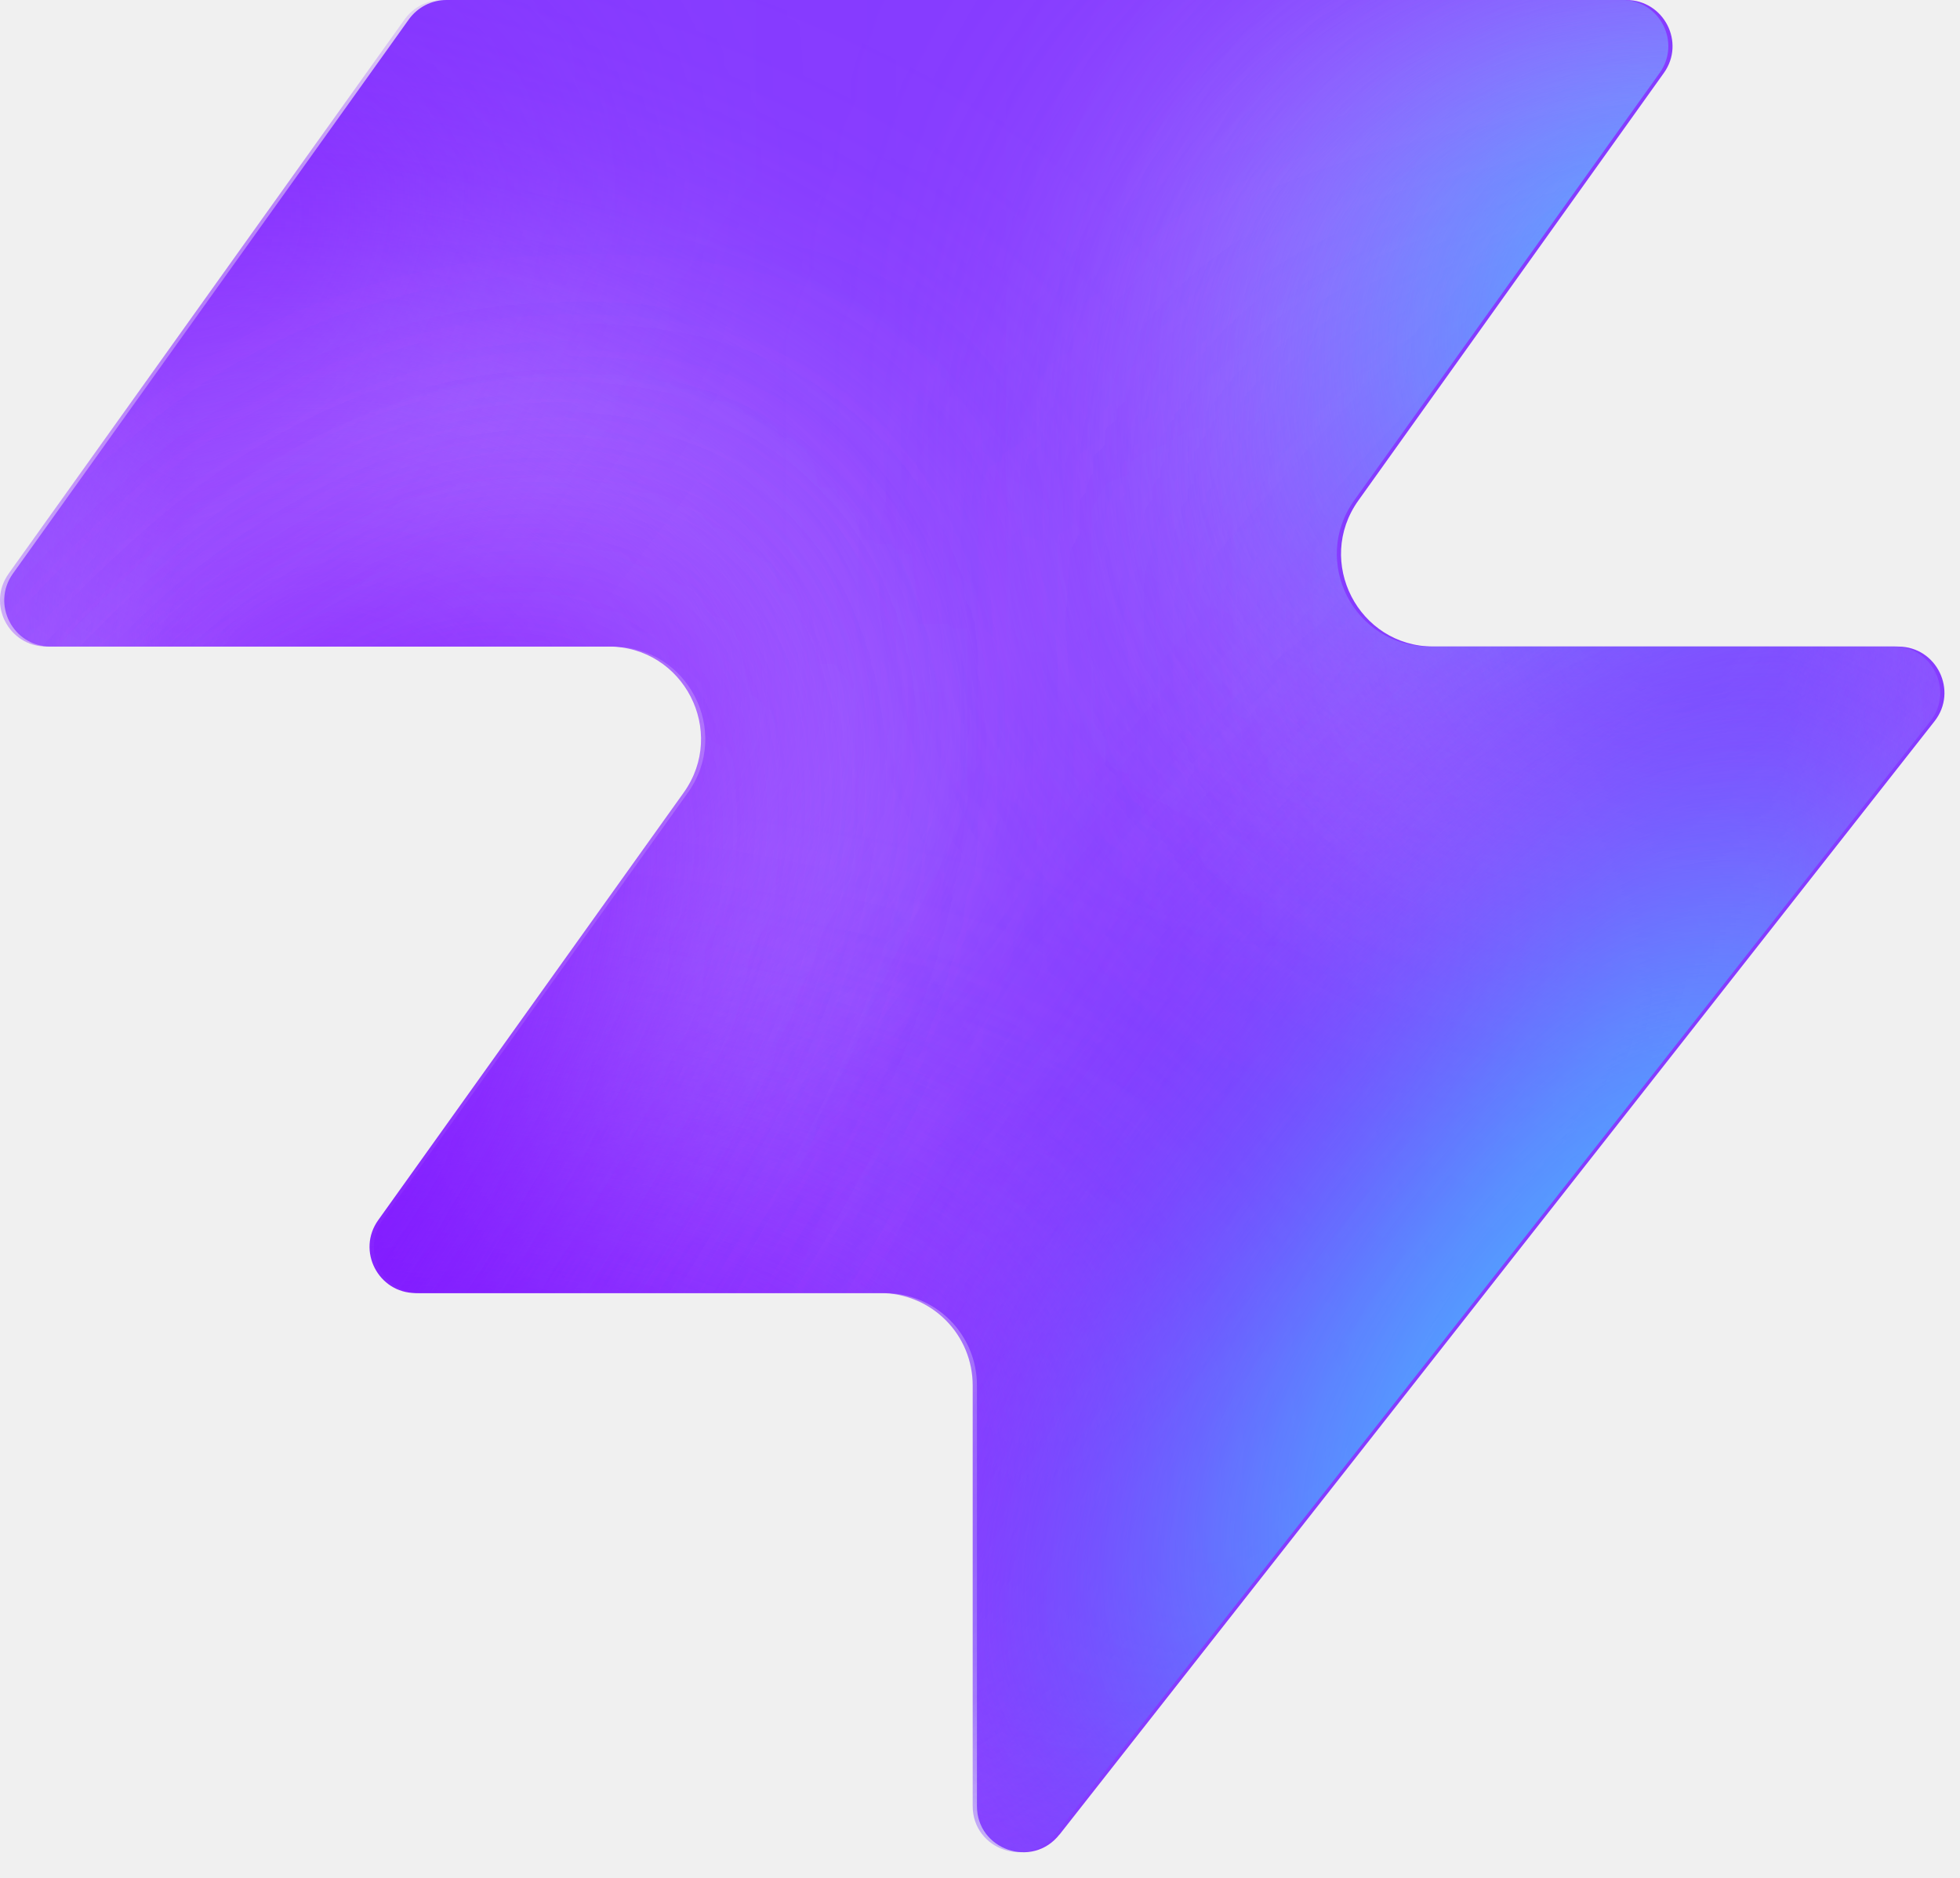
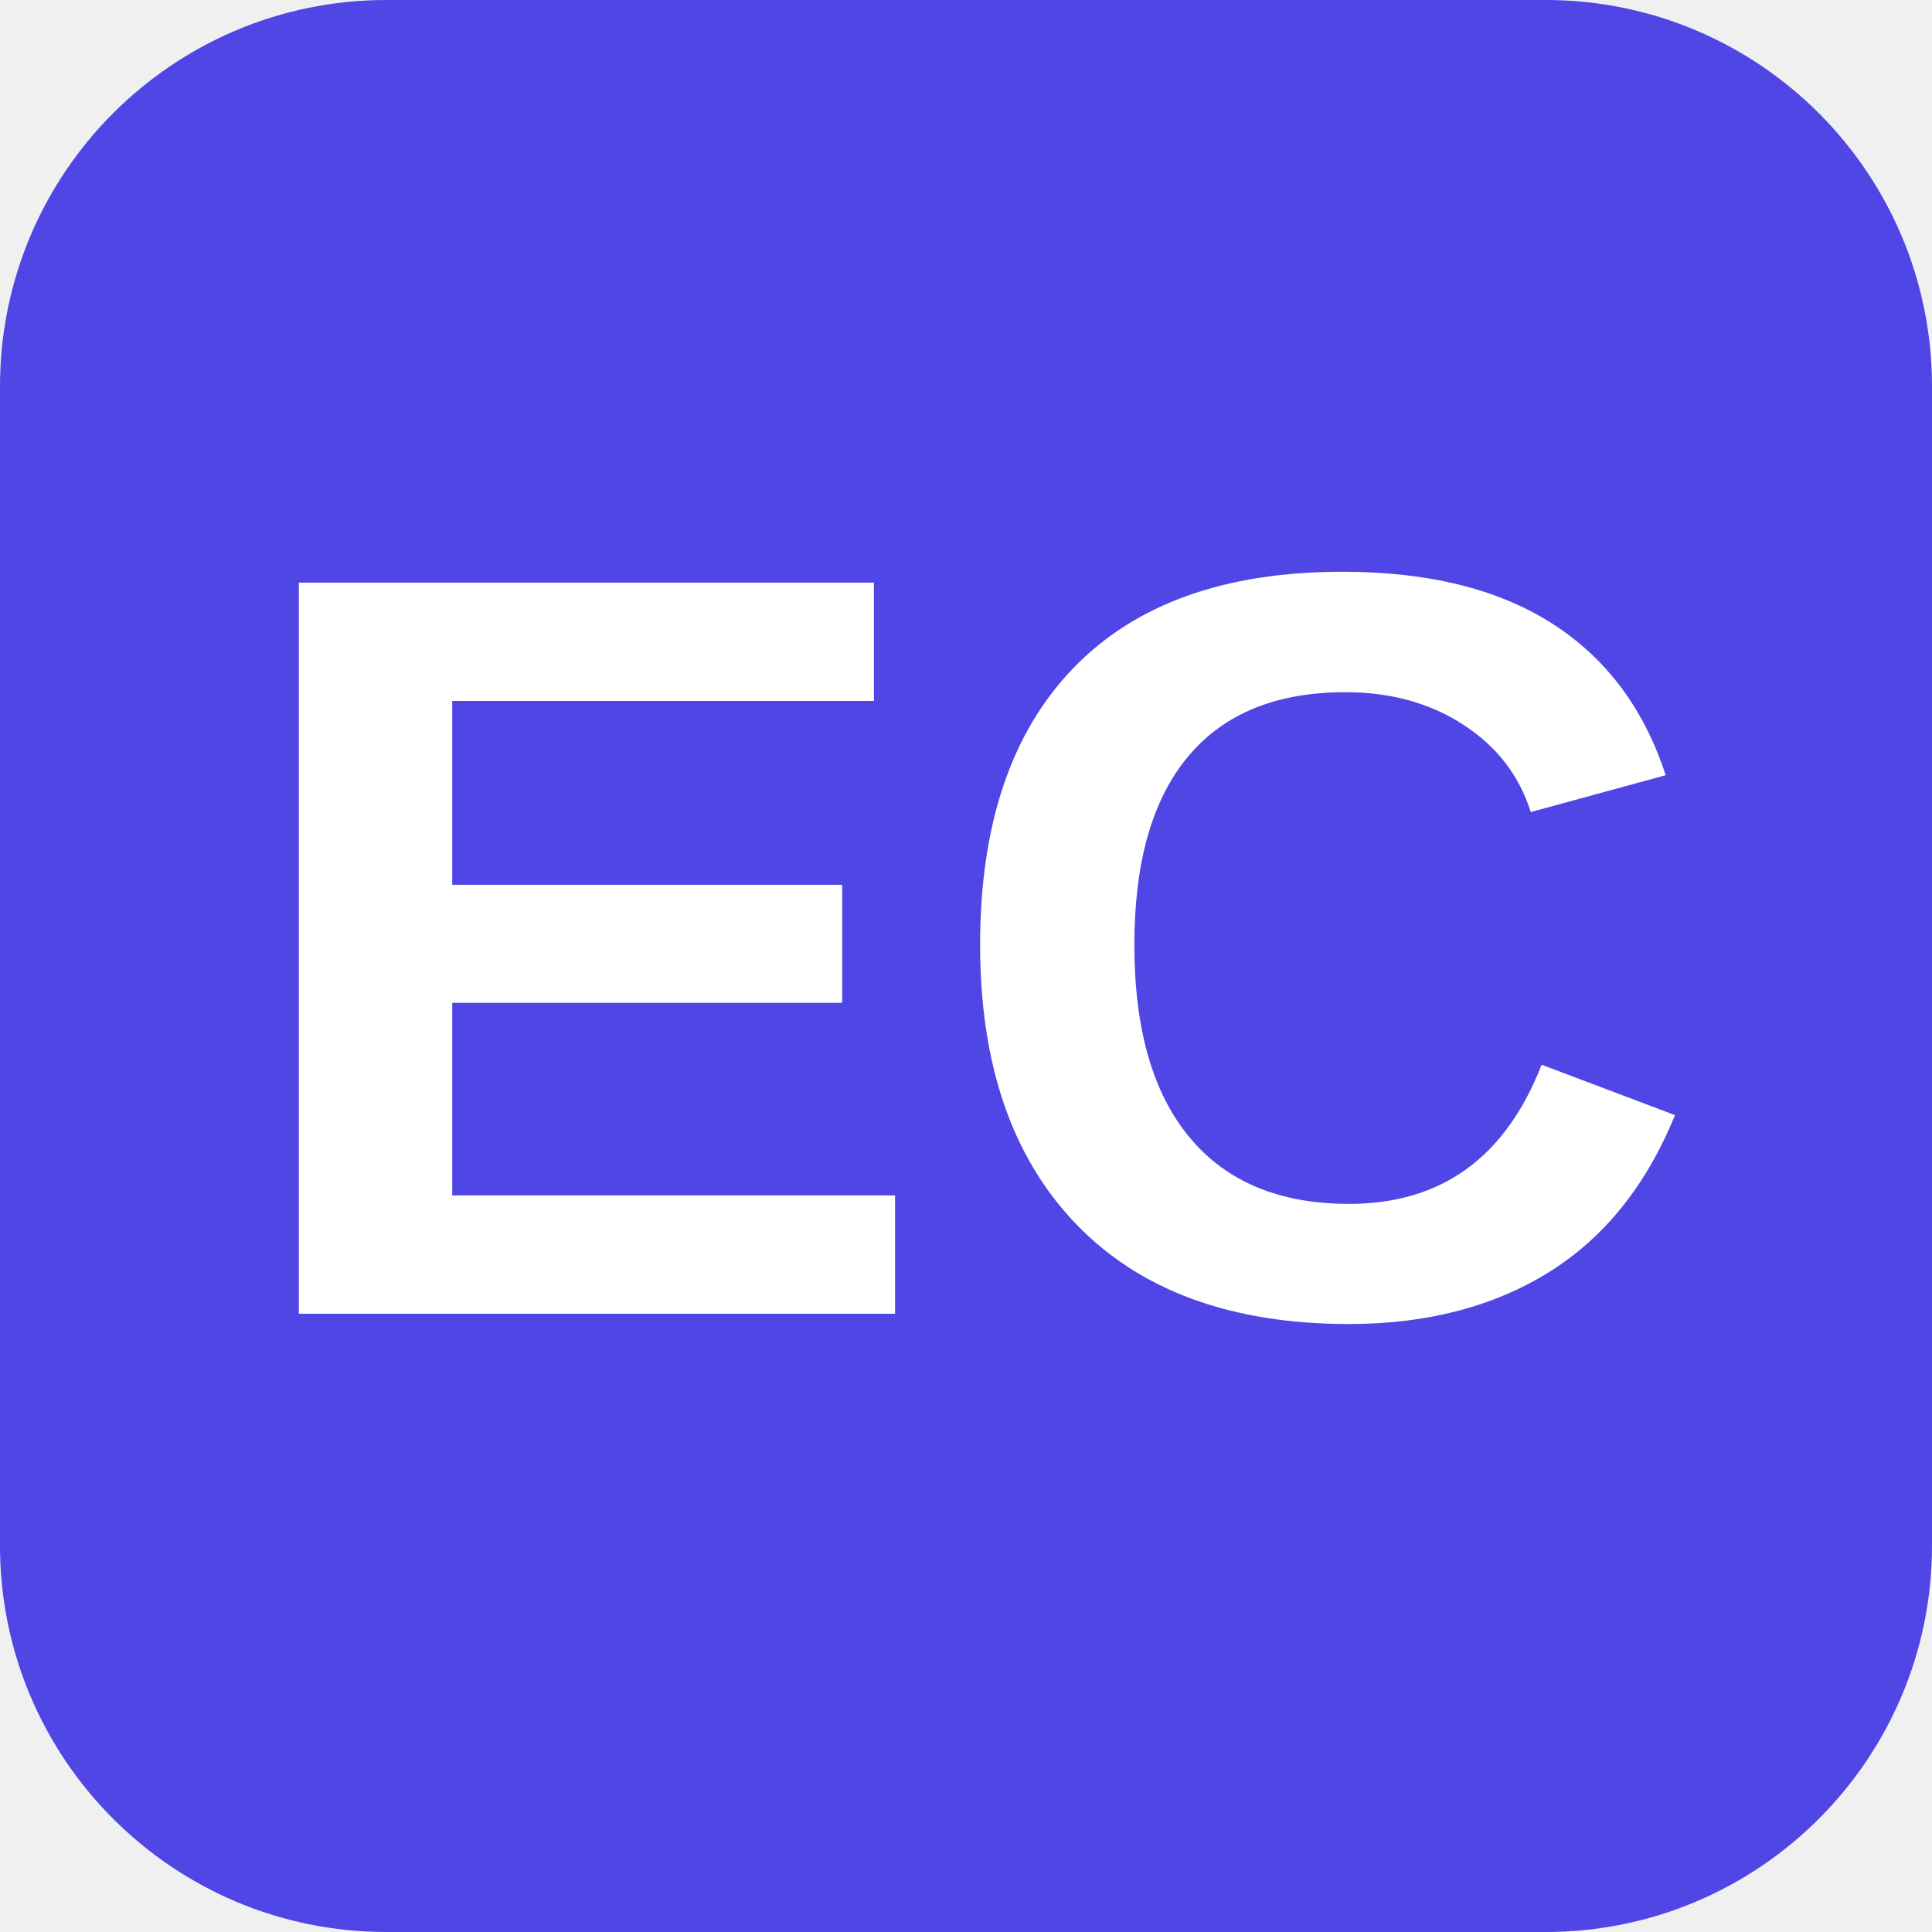
- <svg xmlns="http://www.w3.org/2000/svg" width="48" height="46" fill="none" viewBox="0 0 48 46">
-   <path fill="#863bff" d="M25.946 44.938c-.664.845-2.021.375-2.021-.698V33.937a2.26 2.26 0 0 0-2.262-2.262H10.287c-.92 0-1.456-1.04-.92-1.788l7.48-10.471c1.07-1.497 0-3.578-1.842-3.578H1.237c-.92 0-1.456-1.04-.92-1.788L10.013.474c.214-.297.556-.474.92-.474h28.894c.92 0 1.456 1.04.92 1.788l-7.48 10.471c-1.07 1.498 0 3.579 1.842 3.579h11.377c.943 0 1.473 1.088.89 1.83L25.947 44.94z" style="fill:#863bff;fill:color(display-p3 .525 .23 1);fill-opacity:1" />
-   <mask id="a" width="48" height="46" x="0" y="0" maskUnits="userSpaceOnUse" style="mask-type:alpha">
-     <path fill="#000" d="M25.842 44.938c-.664.844-2.021.375-2.021-.698V33.937a2.26 2.26 0 0 0-2.262-2.262H10.183c-.92 0-1.456-1.04-.92-1.788l7.48-10.471c1.07-1.498 0-3.579-1.842-3.579H1.133c-.92 0-1.456-1.04-.92-1.787L9.91.473c.214-.297.556-.474.92-.474h28.894c.92 0 1.456 1.04.92 1.788l-7.48 10.471c-1.07 1.498 0 3.578 1.842 3.578h11.377c.943 0 1.473 1.088.89 1.832L25.843 44.94z" style="fill:#000;fill-opacity:1" />
-   </mask>
-   <g mask="url(#a)">
-     <g filter="url(#b)">
-       <ellipse cx="5.508" cy="14.704" fill="#ede6ff" rx="5.508" ry="14.704" style="fill:#ede6ff;fill:color(display-p3 .927 .903 1);fill-opacity:1" transform="matrix(.00324 1 1 -.00324 -4.47 31.516)" />
-     </g>
-     <g filter="url(#c)">
-       <ellipse cx="10.399" cy="29.851" fill="#ede6ff" rx="10.399" ry="29.851" style="fill:#ede6ff;fill:color(display-p3 .927 .903 1);fill-opacity:1" transform="matrix(.00324 1 1 -.00324 -39.328 7.883)" />
-     </g>
-     <g filter="url(#d)">
-       <ellipse cx="5.508" cy="30.487" fill="#7e14ff" rx="5.508" ry="30.487" style="fill:#7e14ff;fill:color(display-p3 .492 .077 1);fill-opacity:1" transform="rotate(89.814 -25.913 -14.639)scale(1 -1)" />
-     </g>
-     <g filter="url(#e)">
-       <ellipse cx="5.508" cy="30.599" fill="#7e14ff" rx="5.508" ry="30.599" style="fill:#7e14ff;fill:color(display-p3 .492 .077 1);fill-opacity:1" transform="rotate(89.814 -32.644 -3.334)scale(1 -1)" />
-     </g>
-     <g filter="url(#f)">
-       <ellipse cx="5.508" cy="30.599" fill="#7e14ff" rx="5.508" ry="30.599" style="fill:#7e14ff;fill:color(display-p3 .492 .077 1);fill-opacity:1" transform="matrix(.00324 1 1 -.00324 -34.34 30.47)" />
-     </g>
-     <g filter="url(#g)">
-       <ellipse cx="14.072" cy="22.078" fill="#ede6ff" rx="14.072" ry="22.078" style="fill:#ede6ff;fill:color(display-p3 .927 .903 1);fill-opacity:1" transform="rotate(93.35 24.506 48.493)scale(-1 1)" />
-     </g>
-     <g filter="url(#h)">
-       <ellipse cx="3.47" cy="21.501" fill="#7e14ff" rx="3.47" ry="21.501" style="fill:#7e14ff;fill:color(display-p3 .492 .077 1);fill-opacity:1" transform="rotate(89.009 28.708 47.59)scale(-1 1)" />
-     </g>
-     <g filter="url(#i)">
-       <ellipse cx="3.47" cy="21.501" fill="#7e14ff" rx="3.47" ry="21.501" style="fill:#7e14ff;fill:color(display-p3 .492 .077 1);fill-opacity:1" transform="rotate(89.009 28.708 47.59)scale(-1 1)" />
-     </g>
-     <g filter="url(#j)">
-       <ellipse cx=".387" cy="8.972" fill="#7e14ff" rx="4.407" ry="29.108" style="fill:#7e14ff;fill:color(display-p3 .492 .077 1);fill-opacity:1" transform="rotate(39.51 .387 8.972)" />
-     </g>
-     <g filter="url(#k)">
-       <ellipse cx="47.523" cy="-6.092" fill="#7e14ff" rx="4.407" ry="29.108" style="fill:#7e14ff;fill:color(display-p3 .492 .077 1);fill-opacity:1" transform="rotate(37.892 47.523 -6.092)" />
-     </g>
-     <g filter="url(#l)">
-       <ellipse cx="41.412" cy="6.333" fill="#47bfff" rx="5.971" ry="9.665" style="fill:#47bfff;fill:color(display-p3 .28 .748 1);fill-opacity:1" transform="rotate(37.892 41.412 6.333)" />
-     </g>
-     <g filter="url(#m)">
-       <ellipse cx="-1.879" cy="38.332" fill="#7e14ff" rx="4.407" ry="29.108" style="fill:#7e14ff;fill:color(display-p3 .492 .077 1);fill-opacity:1" transform="rotate(37.892 -1.88 38.332)" />
-     </g>
-     <g filter="url(#n)">
-       <ellipse cx="-1.879" cy="38.332" fill="#7e14ff" rx="4.407" ry="29.108" style="fill:#7e14ff;fill:color(display-p3 .492 .077 1);fill-opacity:1" transform="rotate(37.892 -1.88 38.332)" />
-     </g>
-     <g filter="url(#o)">
-       <ellipse cx="35.651" cy="29.907" fill="#7e14ff" rx="4.407" ry="29.108" style="fill:#7e14ff;fill:color(display-p3 .492 .077 1);fill-opacity:1" transform="rotate(37.892 35.651 29.907)" />
-     </g>
-     <g filter="url(#p)">
-       <ellipse cx="38.418" cy="32.4" fill="#47bfff" rx="5.971" ry="15.297" style="fill:#47bfff;fill:color(display-p3 .28 .748 1);fill-opacity:1" transform="rotate(37.892 38.418 32.4)" />
-     </g>
-   </g>
-   <defs>
-     <filter id="b" width="60.045" height="41.654" x="-19.77" y="16.149" color-interpolation-filters="sRGB" filterUnits="userSpaceOnUse">
-       <feFlood flood-opacity="0" result="BackgroundImageFix" />
-       <feBlend in="SourceGraphic" in2="BackgroundImageFix" result="shape" />
-       <feGaussianBlur result="effect1_foregroundBlur_2002_17158" stdDeviation="7.659" />
-     </filter>
-     <filter id="c" width="90.34" height="51.437" x="-54.613" y="-7.533" color-interpolation-filters="sRGB" filterUnits="userSpaceOnUse">
-       <feFlood flood-opacity="0" result="BackgroundImageFix" />
-       <feBlend in="SourceGraphic" in2="BackgroundImageFix" result="shape" />
-       <feGaussianBlur result="effect1_foregroundBlur_2002_17158" stdDeviation="7.659" />
-     </filter>
-     <filter id="d" width="79.355" height="29.4" x="-49.64" y="2.03" color-interpolation-filters="sRGB" filterUnits="userSpaceOnUse">
-       <feFlood flood-opacity="0" result="BackgroundImageFix" />
-       <feBlend in="SourceGraphic" in2="BackgroundImageFix" result="shape" />
-       <feGaussianBlur result="effect1_foregroundBlur_2002_17158" stdDeviation="4.596" />
-     </filter>
-     <filter id="e" width="79.579" height="29.4" x="-45.045" y="20.029" color-interpolation-filters="sRGB" filterUnits="userSpaceOnUse">
-       <feFlood flood-opacity="0" result="BackgroundImageFix" />
-       <feBlend in="SourceGraphic" in2="BackgroundImageFix" result="shape" />
-       <feGaussianBlur result="effect1_foregroundBlur_2002_17158" stdDeviation="4.596" />
-     </filter>
-     <filter id="f" width="79.579" height="29.4" x="-43.513" y="21.178" color-interpolation-filters="sRGB" filterUnits="userSpaceOnUse">
-       <feFlood flood-opacity="0" result="BackgroundImageFix" />
-       <feBlend in="SourceGraphic" in2="BackgroundImageFix" result="shape" />
-       <feGaussianBlur result="effect1_foregroundBlur_2002_17158" stdDeviation="4.596" />
-     </filter>
-     <filter id="g" width="74.749" height="58.852" x="15.756" y="-17.901" color-interpolation-filters="sRGB" filterUnits="userSpaceOnUse">
-       <feFlood flood-opacity="0" result="BackgroundImageFix" />
-       <feBlend in="SourceGraphic" in2="BackgroundImageFix" result="shape" />
-       <feGaussianBlur result="effect1_foregroundBlur_2002_17158" stdDeviation="7.659" />
-     </filter>
-     <filter id="h" width="61.377" height="25.362" x="23.548" y="2.284" color-interpolation-filters="sRGB" filterUnits="userSpaceOnUse">
-       <feFlood flood-opacity="0" result="BackgroundImageFix" />
-       <feBlend in="SourceGraphic" in2="BackgroundImageFix" result="shape" />
-       <feGaussianBlur result="effect1_foregroundBlur_2002_17158" stdDeviation="4.596" />
-     </filter>
-     <filter id="i" width="61.377" height="25.362" x="23.548" y="2.284" color-interpolation-filters="sRGB" filterUnits="userSpaceOnUse">
-       <feFlood flood-opacity="0" result="BackgroundImageFix" />
-       <feBlend in="SourceGraphic" in2="BackgroundImageFix" result="shape" />
-       <feGaussianBlur result="effect1_foregroundBlur_2002_17158" stdDeviation="4.596" />
-     </filter>
-     <filter id="j" width="56.045" height="63.649" x="-27.636" y="-22.853" color-interpolation-filters="sRGB" filterUnits="userSpaceOnUse">
-       <feFlood flood-opacity="0" result="BackgroundImageFix" />
-       <feBlend in="SourceGraphic" in2="BackgroundImageFix" result="shape" />
-       <feGaussianBlur result="effect1_foregroundBlur_2002_17158" stdDeviation="4.596" />
-     </filter>
-     <filter id="k" width="54.814" height="64.646" x="20.116" y="-38.415" color-interpolation-filters="sRGB" filterUnits="userSpaceOnUse">
-       <feFlood flood-opacity="0" result="BackgroundImageFix" />
-       <feBlend in="SourceGraphic" in2="BackgroundImageFix" result="shape" />
-       <feGaussianBlur result="effect1_foregroundBlur_2002_17158" stdDeviation="4.596" />
-     </filter>
-     <filter id="l" width="33.541" height="35.313" x="24.641" y="-11.323" color-interpolation-filters="sRGB" filterUnits="userSpaceOnUse">
-       <feFlood flood-opacity="0" result="BackgroundImageFix" />
-       <feBlend in="SourceGraphic" in2="BackgroundImageFix" result="shape" />
-       <feGaussianBlur result="effect1_foregroundBlur_2002_17158" stdDeviation="4.596" />
-     </filter>
-     <filter id="m" width="54.814" height="64.646" x="-29.286" y="6.009" color-interpolation-filters="sRGB" filterUnits="userSpaceOnUse">
-       <feFlood flood-opacity="0" result="BackgroundImageFix" />
-       <feBlend in="SourceGraphic" in2="BackgroundImageFix" result="shape" />
-       <feGaussianBlur result="effect1_foregroundBlur_2002_17158" stdDeviation="4.596" />
-     </filter>
-     <filter id="n" width="54.814" height="64.646" x="-29.286" y="6.009" color-interpolation-filters="sRGB" filterUnits="userSpaceOnUse">
-       <feFlood flood-opacity="0" result="BackgroundImageFix" />
-       <feBlend in="SourceGraphic" in2="BackgroundImageFix" result="shape" />
-       <feGaussianBlur result="effect1_foregroundBlur_2002_17158" stdDeviation="4.596" />
-     </filter>
-     <filter id="o" width="54.814" height="64.646" x="8.244" y="-2.416" color-interpolation-filters="sRGB" filterUnits="userSpaceOnUse">
-       <feFlood flood-opacity="0" result="BackgroundImageFix" />
-       <feBlend in="SourceGraphic" in2="BackgroundImageFix" result="shape" />
-       <feGaussianBlur result="effect1_foregroundBlur_2002_17158" stdDeviation="4.596" />
-     </filter>
-     <filter id="p" width="39.409" height="43.623" x="18.713" y="10.588" color-interpolation-filters="sRGB" filterUnits="userSpaceOnUse">
-       <feFlood flood-opacity="0" result="BackgroundImageFix" />
-       <feBlend in="SourceGraphic" in2="BackgroundImageFix" result="shape" />
-       <feGaussianBlur result="effect1_foregroundBlur_2002_17158" stdDeviation="4.596" />
-     </filter>
-   </defs>
+ <svg xmlns="http://www.w3.org/2000/svg" viewBox="0 0 100 100">
+   <rect width="100" height="100" rx="20" fill="#4f46e5" />
+   <text x="50" y="68" font-size="55" font-family="Arial" font-weight="bold" fill="white" text-anchor="middle">EC</text>
</svg>
